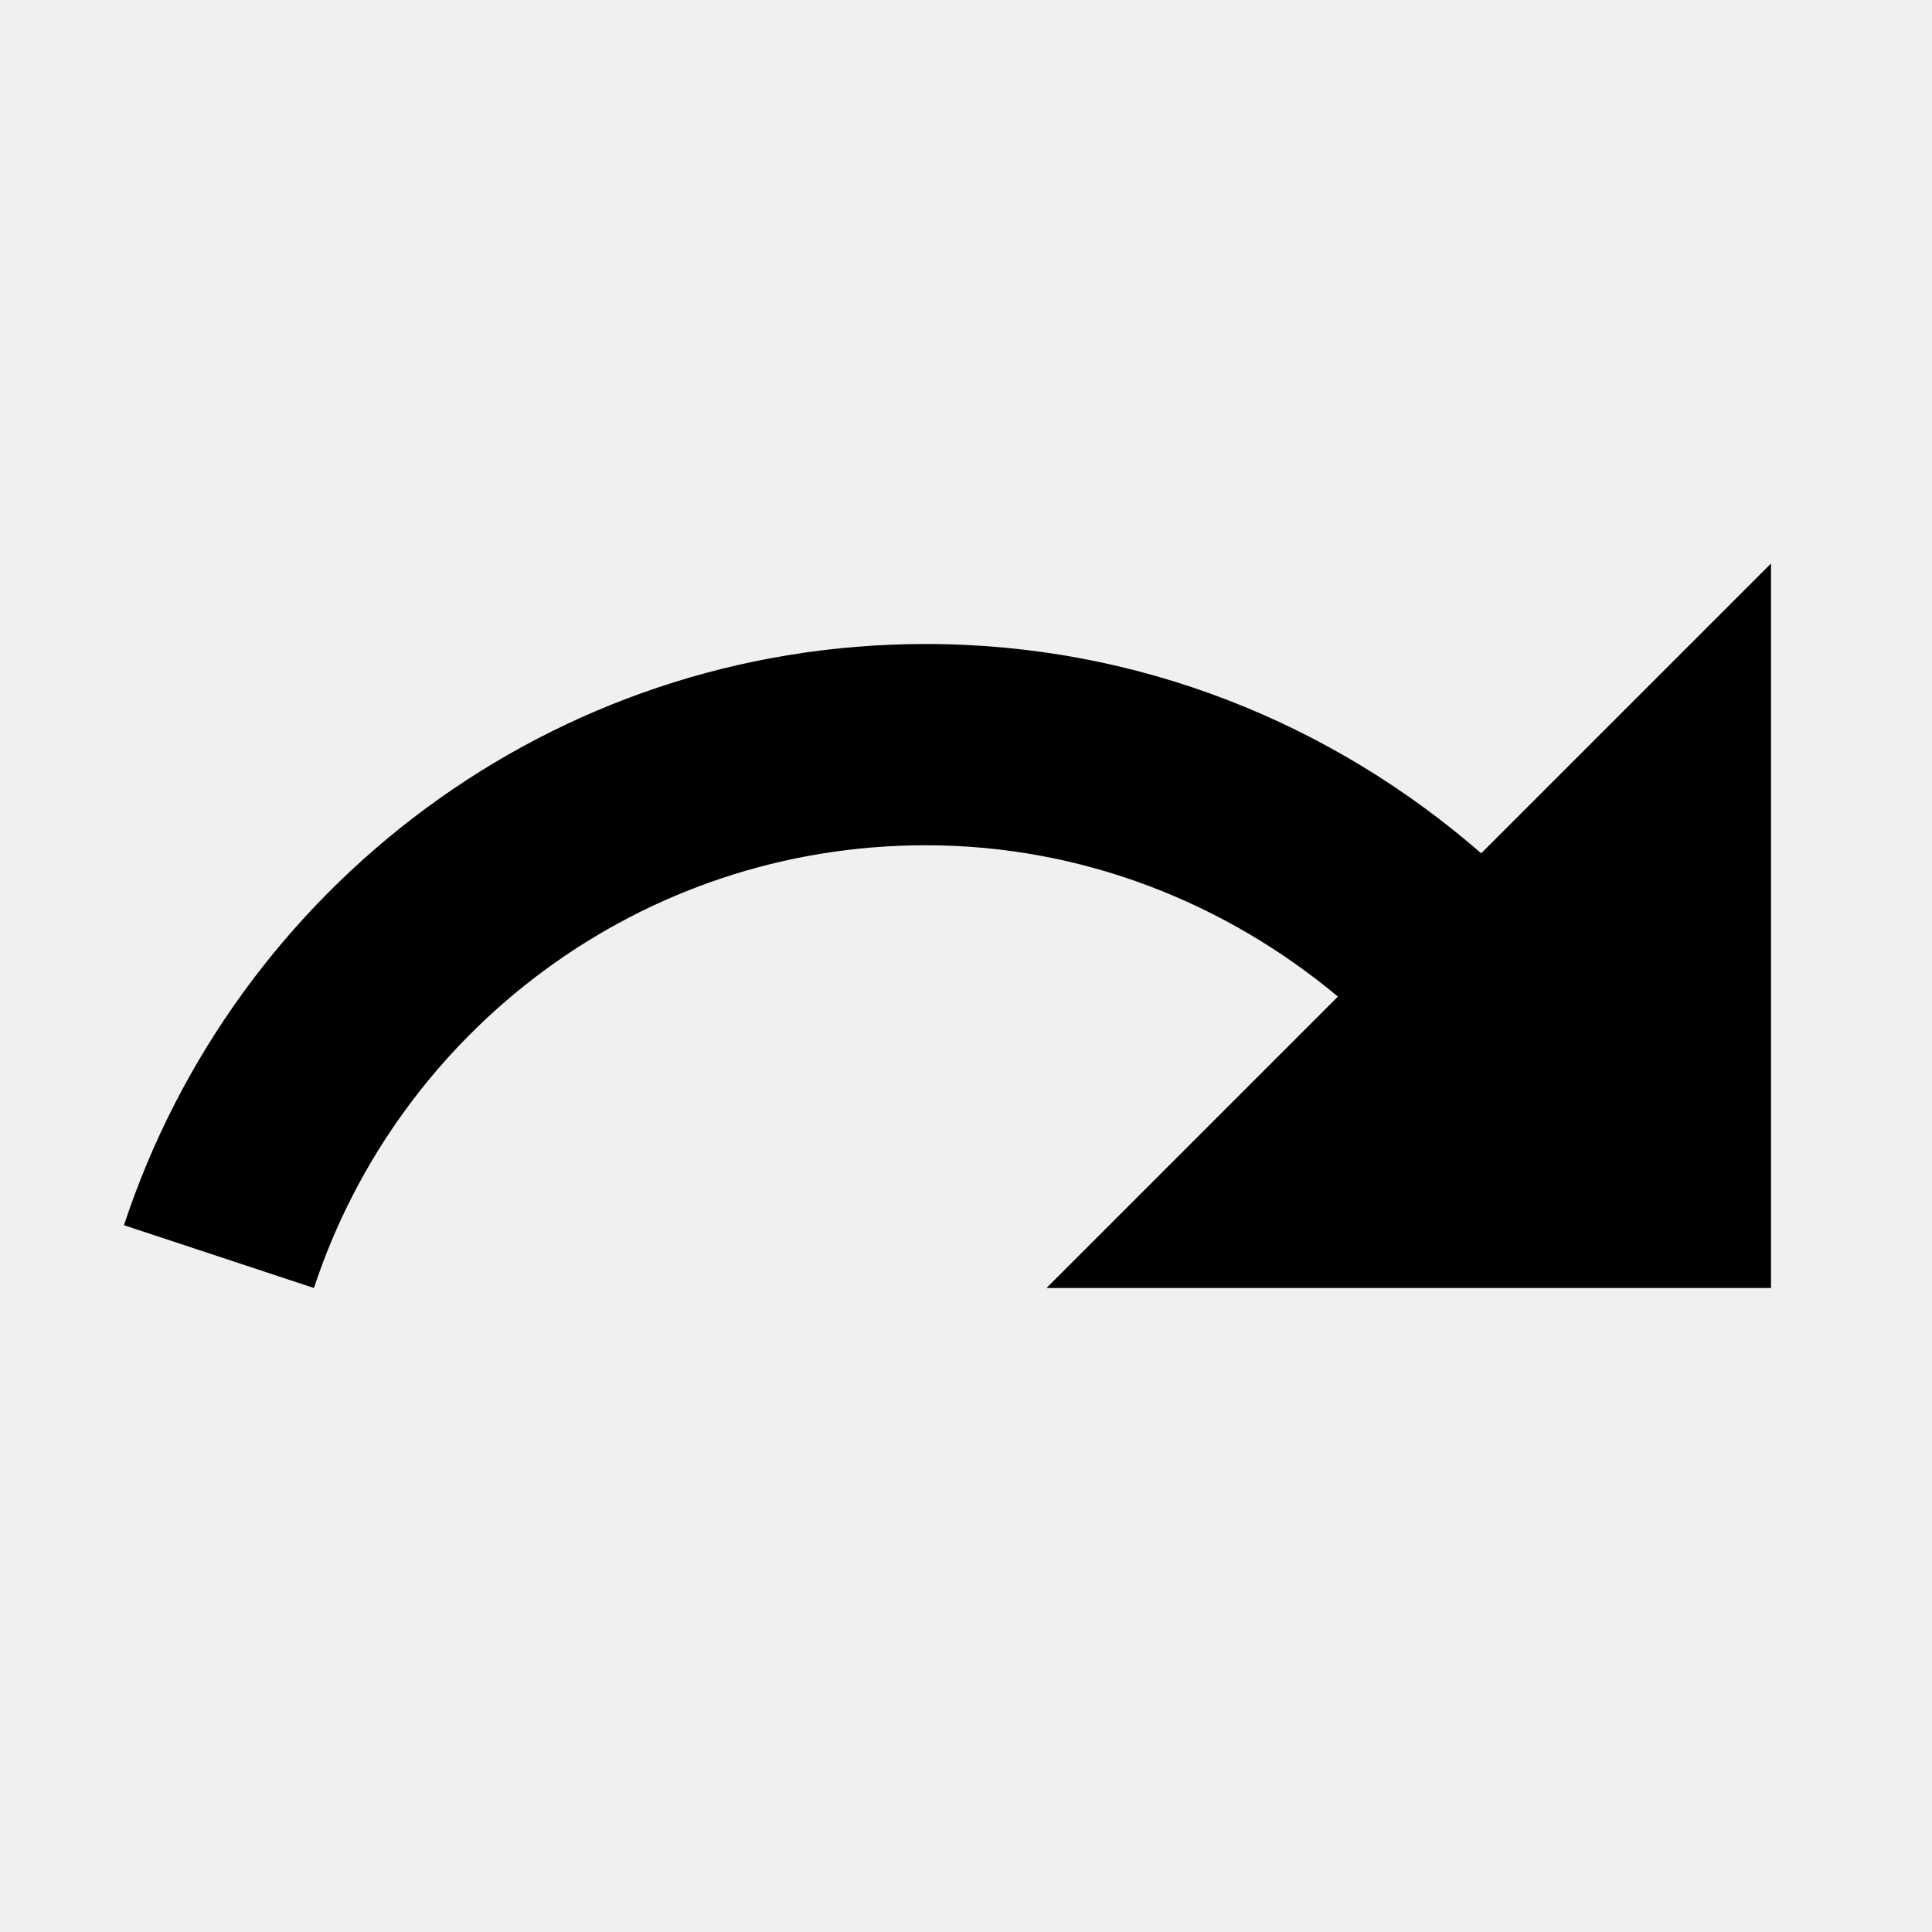
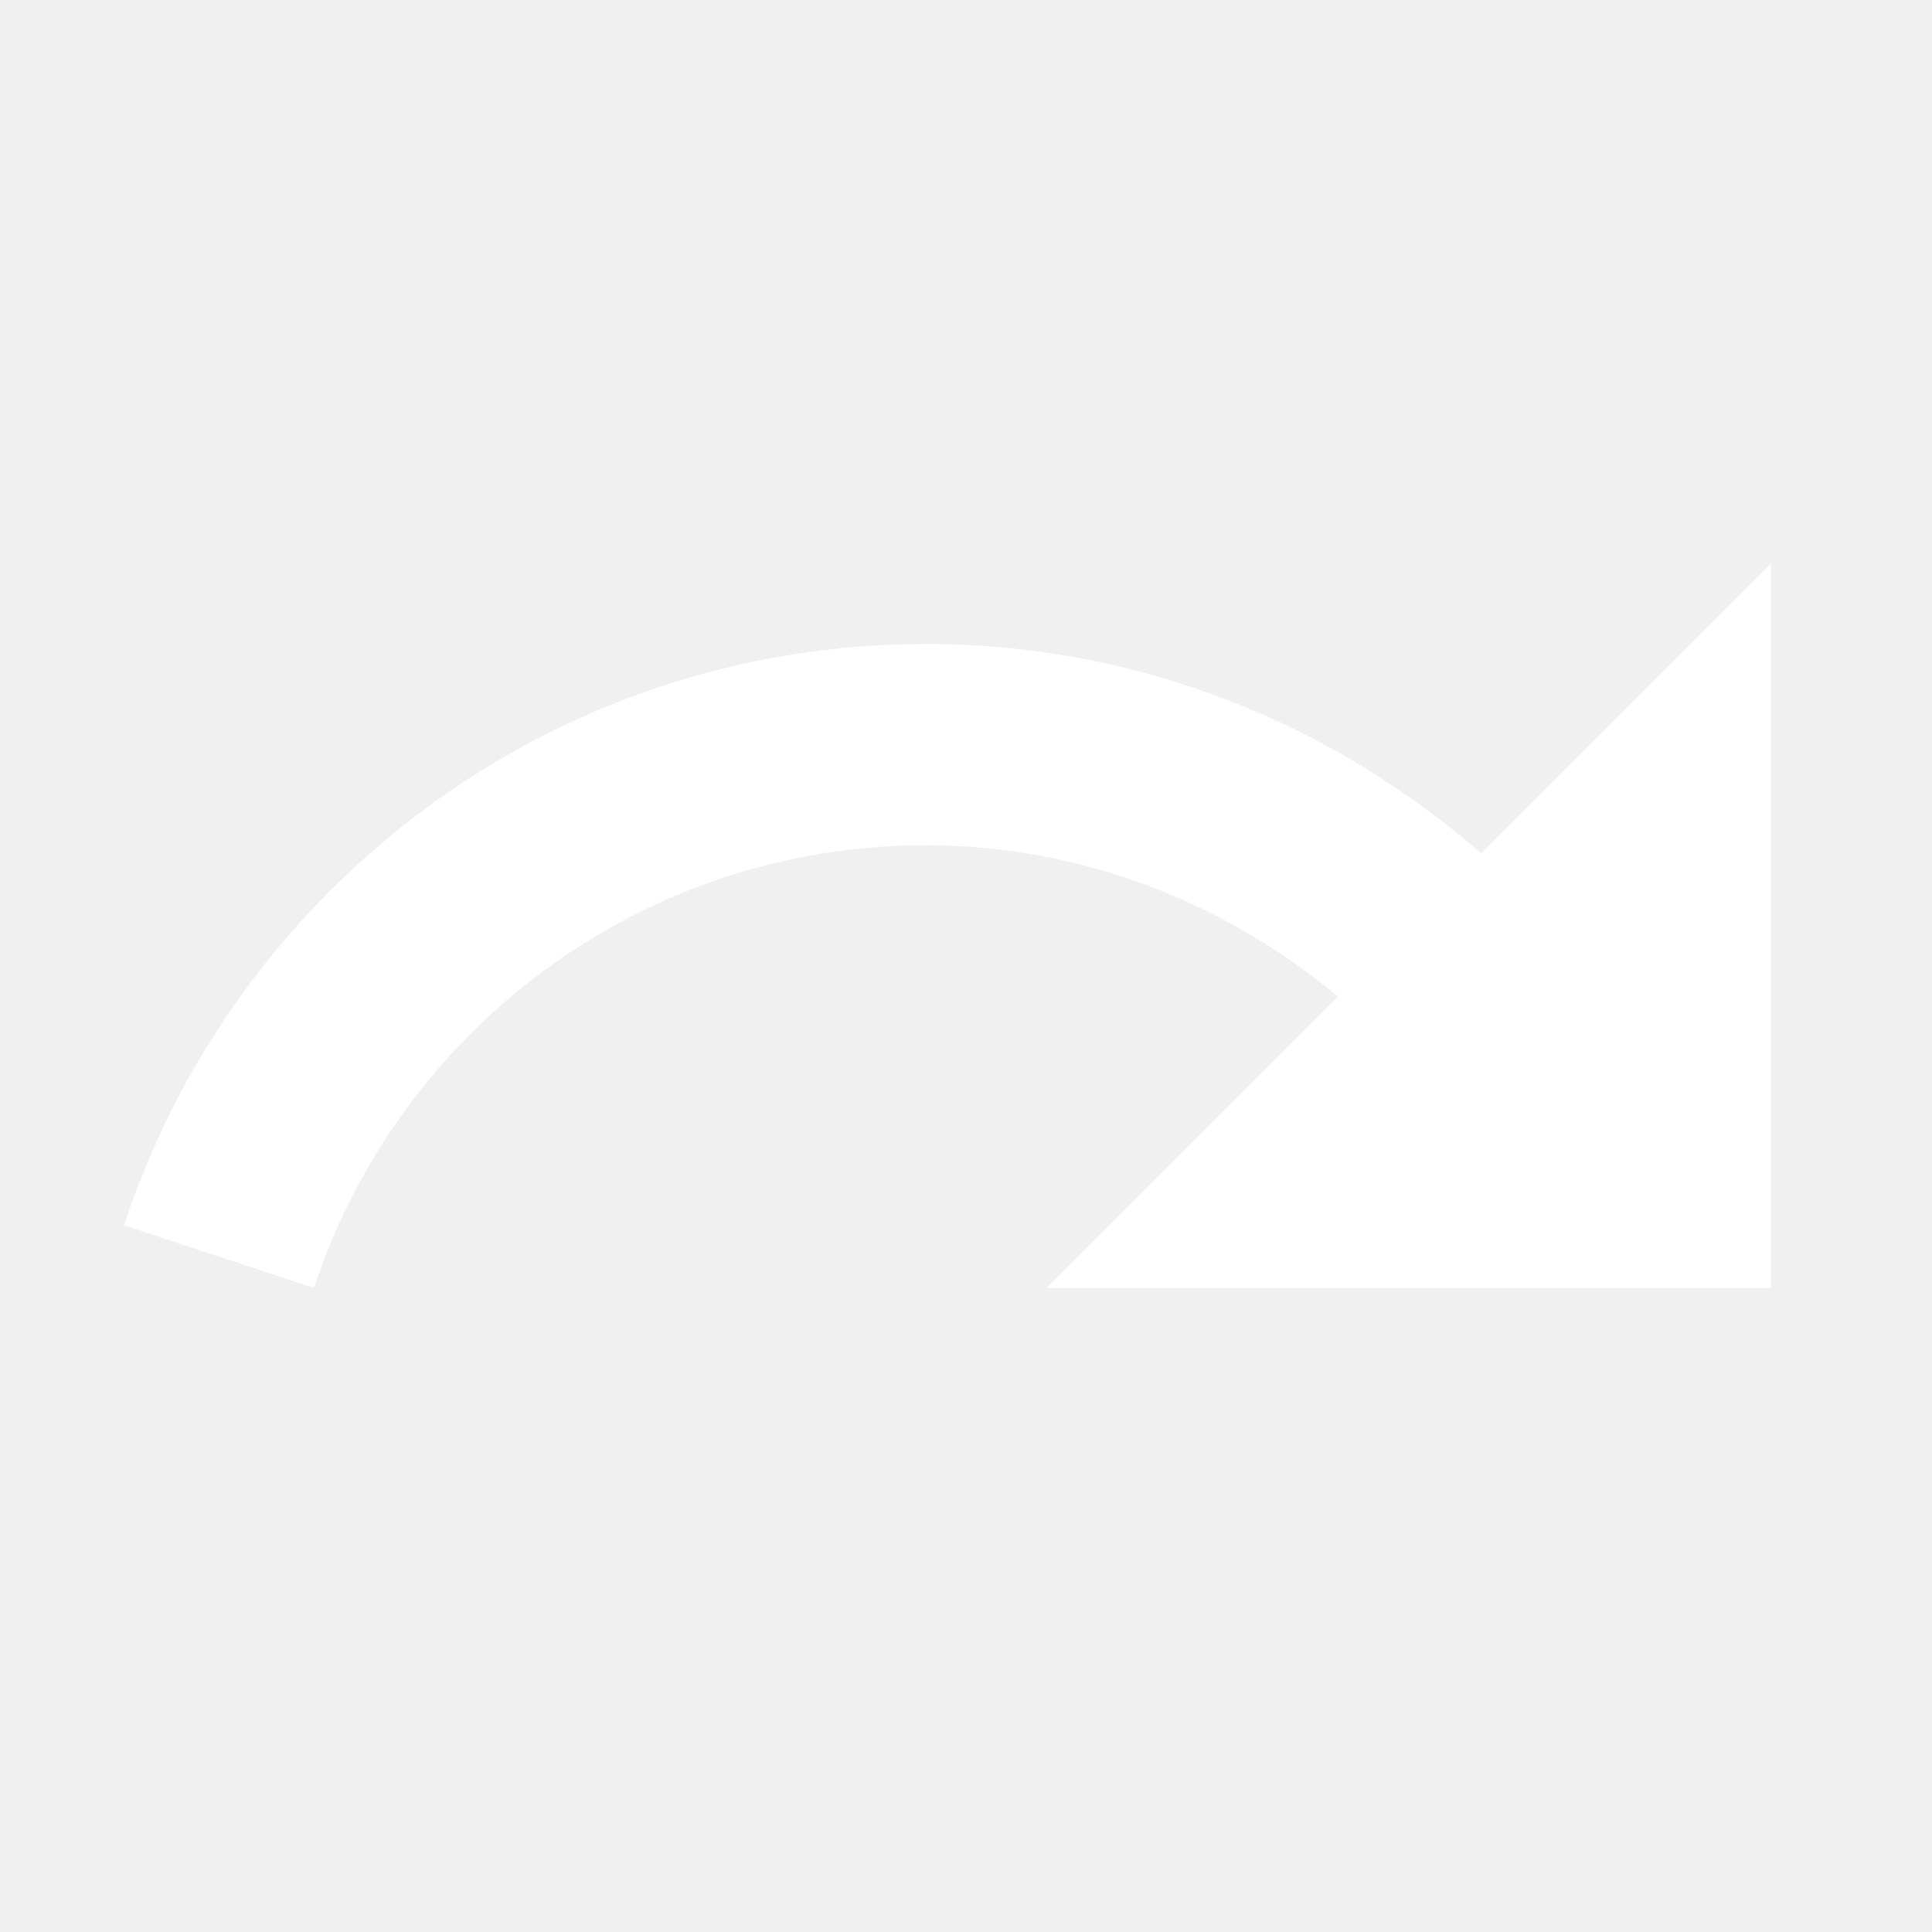
- <svg xmlns="http://www.w3.org/2000/svg" height="24" viewBox="0 0 24 24" width="24">
+ <svg xmlns="http://www.w3.org/2000/svg" fill="#FFF" height="24" viewBox="0 0 24 24" width="24">
  <path d="M0 0h24v24H0z" fill="none" />
  <path d="M18.4 10.6C16.55 8.99 14.15 8 11.5 8c-4.65 0-8.58 3.03-9.96 7.22L3.9 16c1.05-3.19 4.05-5.5 7.6-5.5 1.95 0 3.73.72 5.12 1.88L13 16h9V7l-3.6 3.6z" />
</svg>
